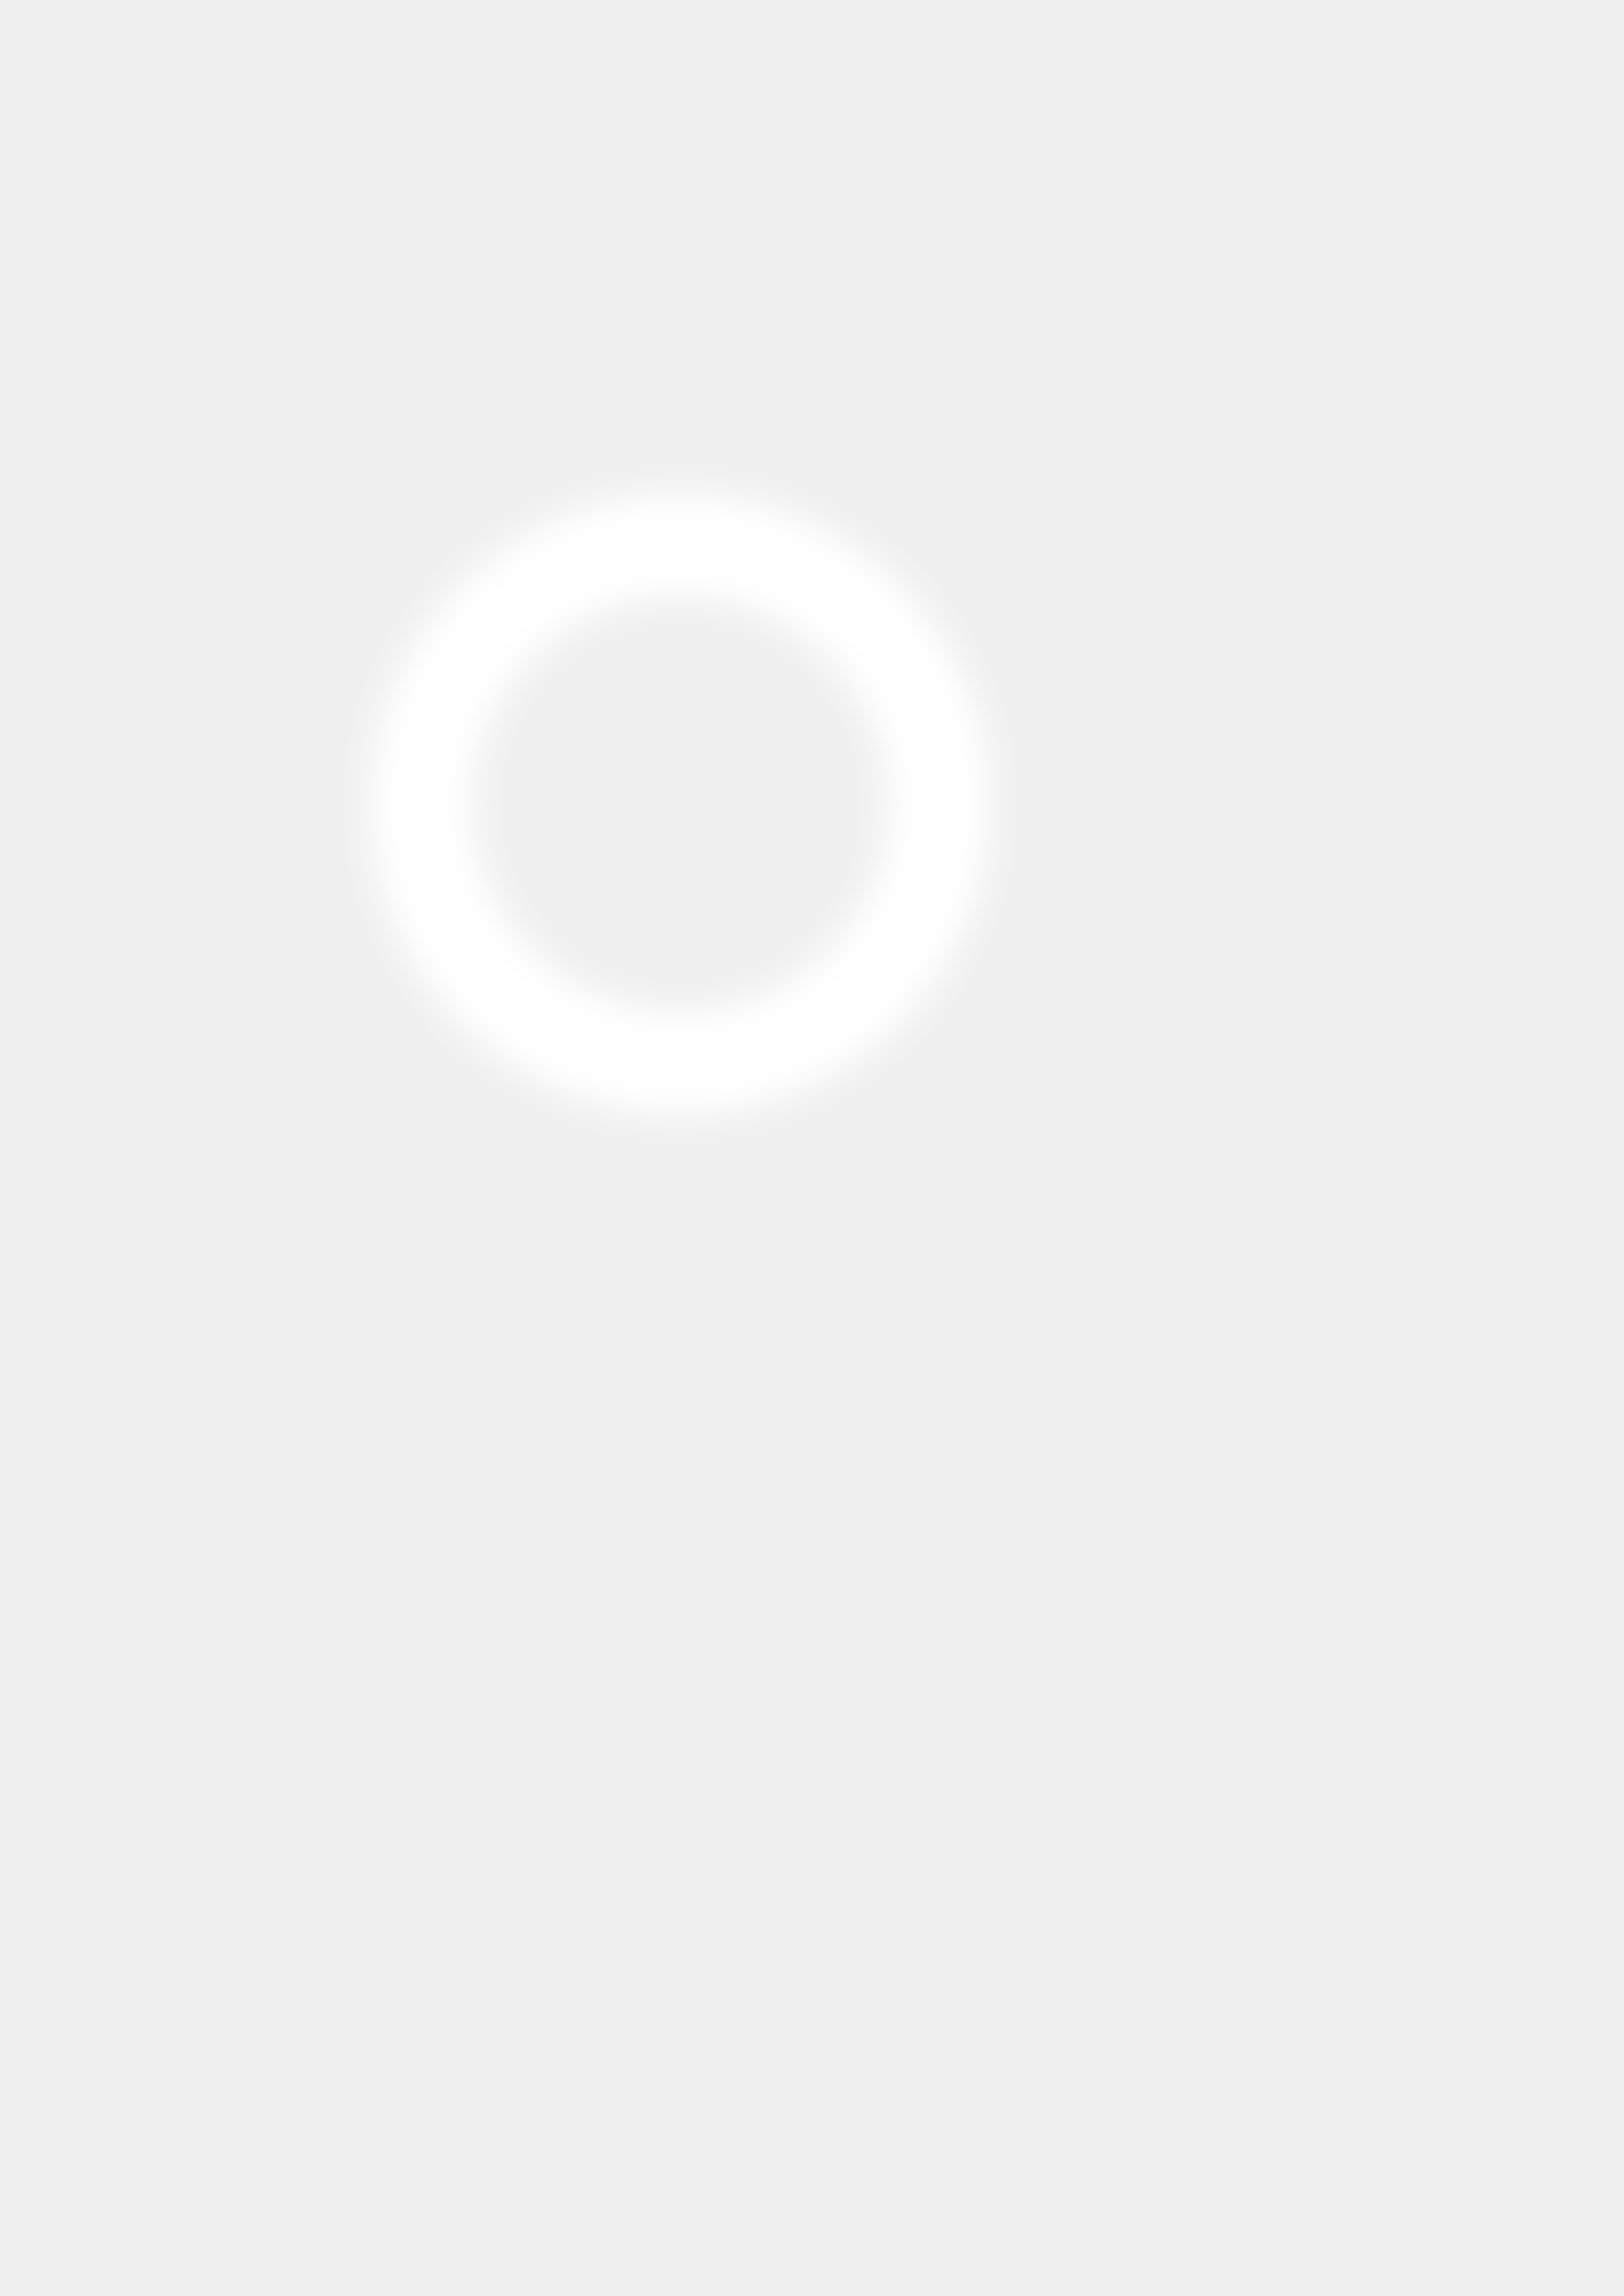
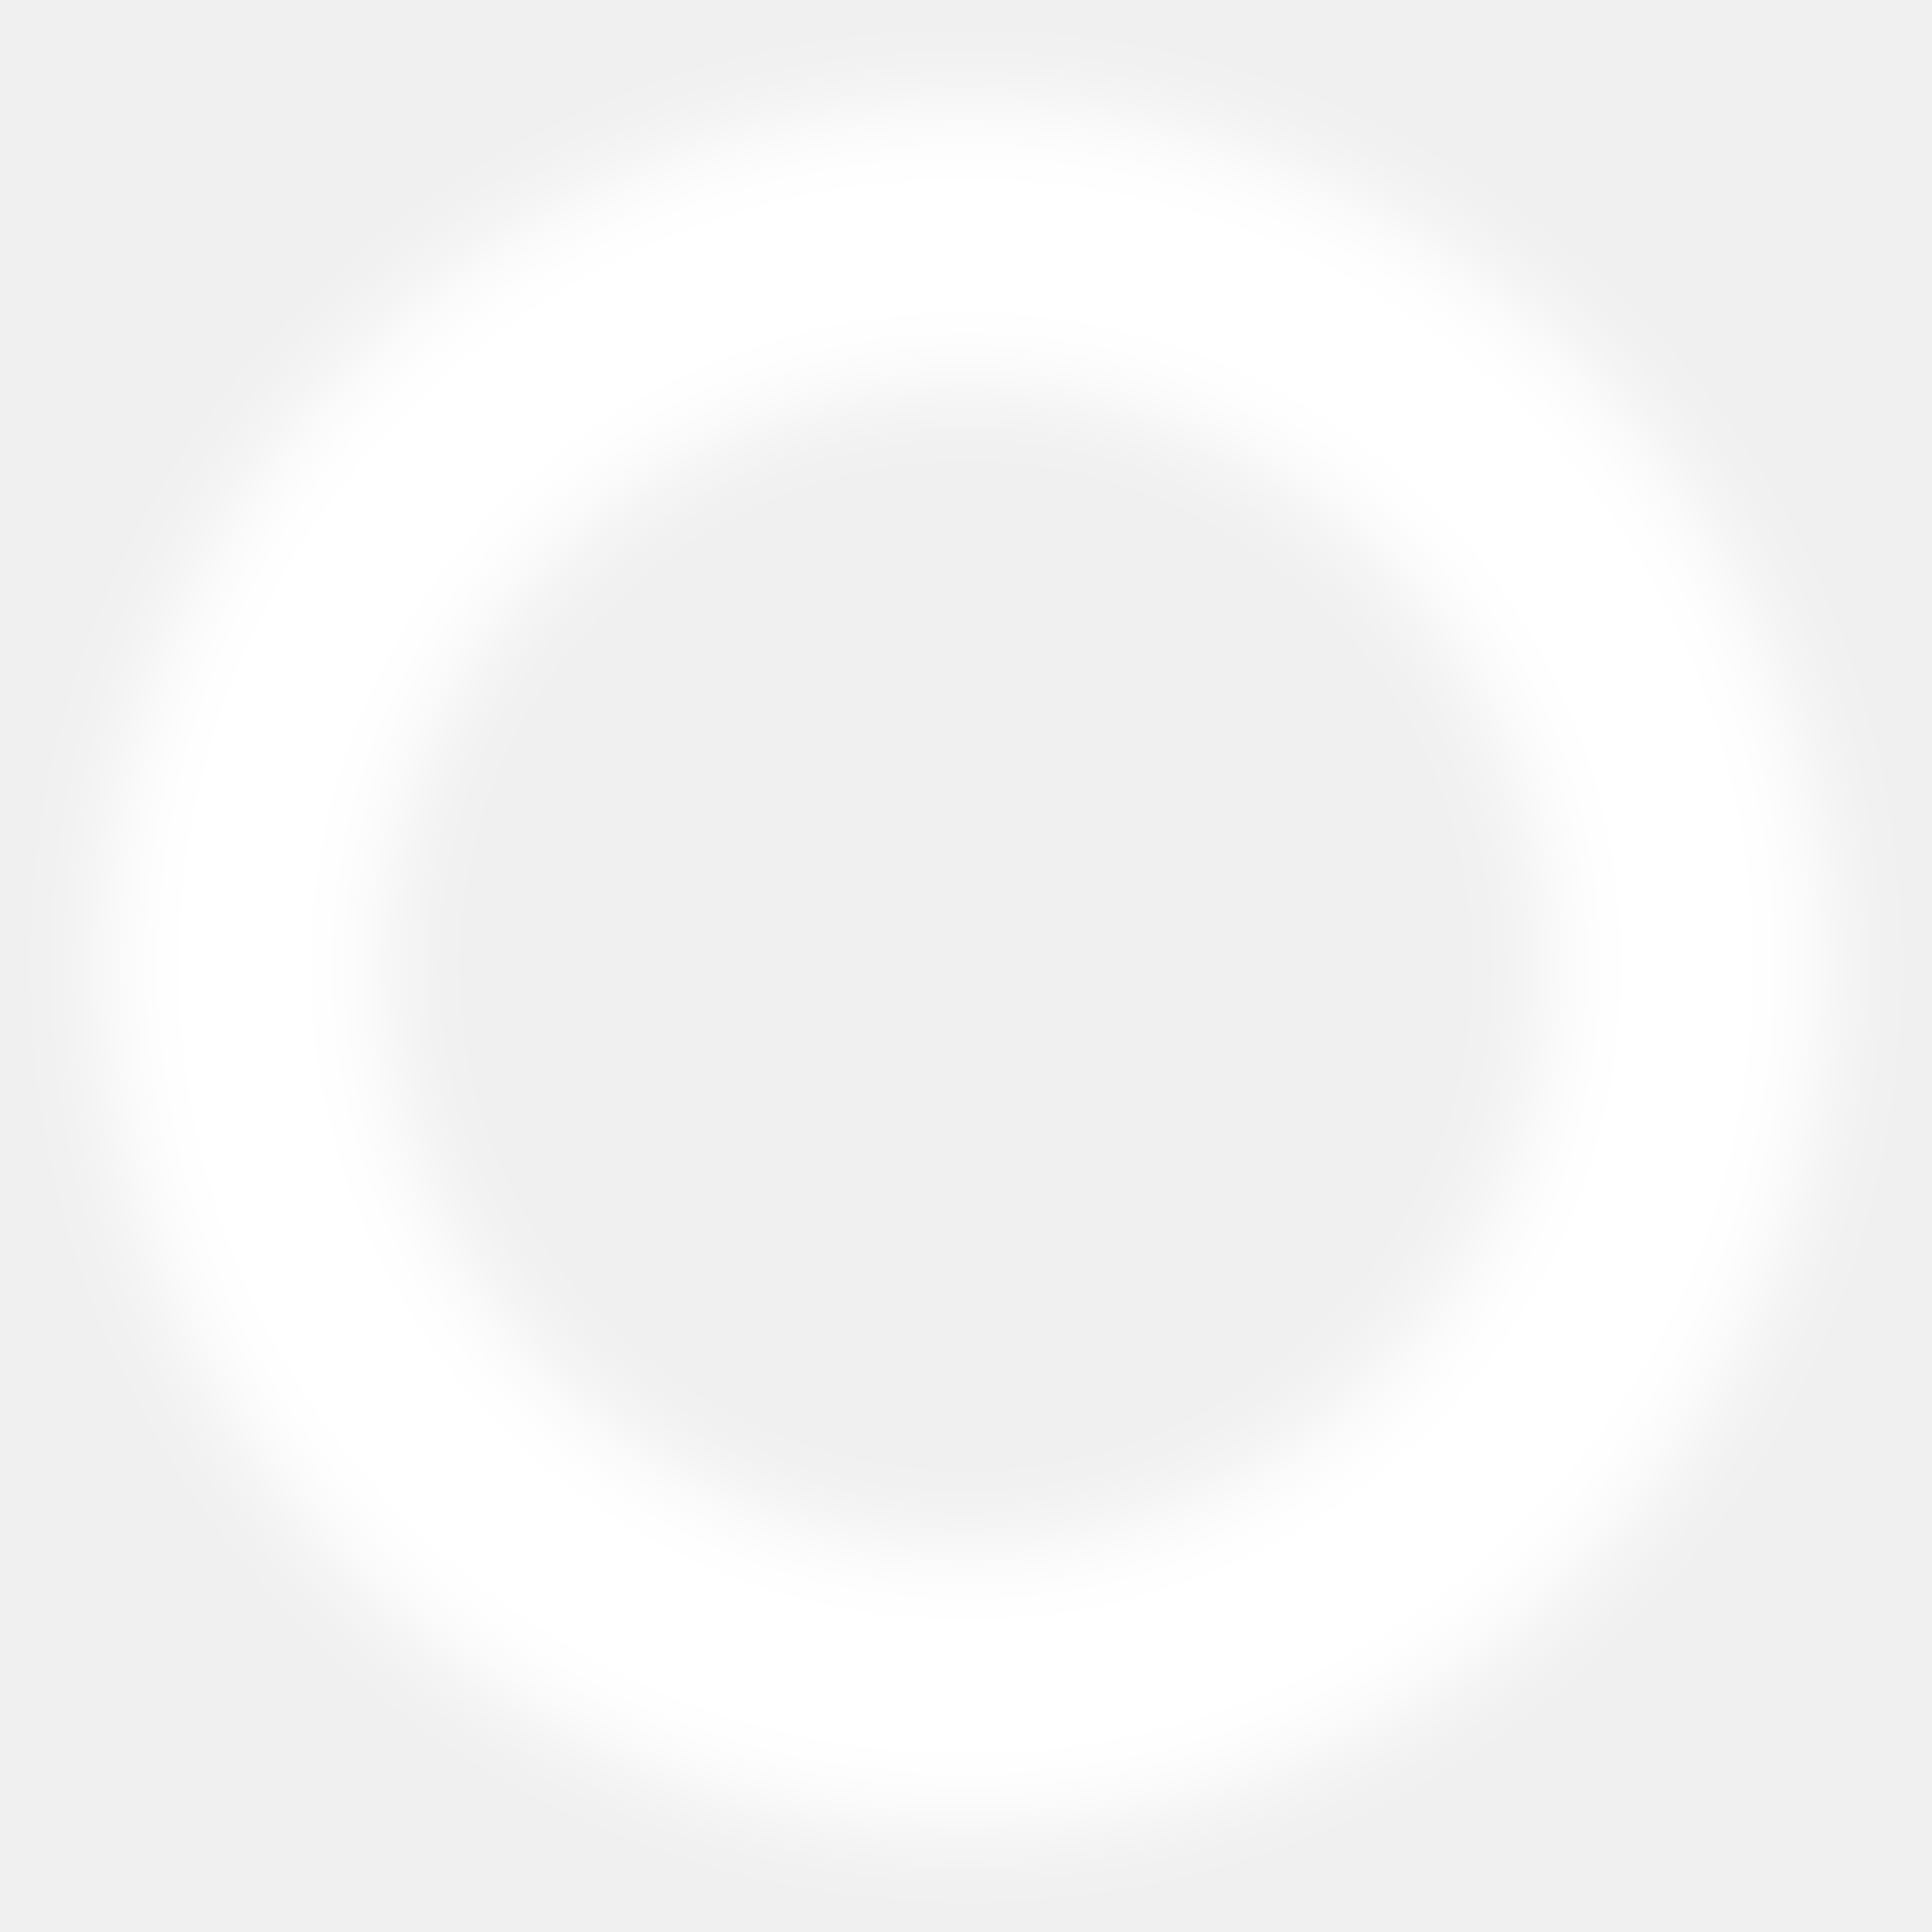
- <svg xmlns="http://www.w3.org/2000/svg" width="210mm" height="297mm" viewBox="0 0 210 297" version="1.1" id="svg799">
+ <svg xmlns="http://www.w3.org/2000/svg" width="512" height="512" viewBox="0 0 135.467 135.467" version="1.1" id="svg799">
  <defs id="defs796">
-     <filter style="color-interpolation-filters:sRGB;" id="filter2353" x="-0.06" y="-0.06" width="1.12" height="1.12">
+     <filter style="color-interpolation-filters:sRGB" id="filter2353" x="-0.06" y="-0.06" width="1.12" height="1.12">
      <feGaussianBlur stdDeviation="2 2" result="blur" id="feGaussianBlur2351" />
    </filter>
  </defs>
  <g id="layer2">
-     <path id="path610-5-8-8-2" style="display:inline;fill:#ffffff;stroke-width:0.367;filter:url(#filter2353)" d="M 88 63.987 A 40 40 0 0 0 48 103.987 A 40 40 0 0 0 88 143.987 A 40 40 0 0 0 128 103.987 A 40 40 0 0 0 88 63.987 z M 88 77.049 A 27.001 26.939 0 0 1 115.001 103.988 A 27.001 26.939 0 0 1 88 130.926 A 27.001 26.939 0 0 1 60.998 103.988 A 27.001 26.939 0 0 1 88 77.049 z " />
+     <path id="path610-5-8-8-2" style="display:inline;fill:#ffffff;stroke-width:0.367;filter:url(#filter2353)" d="M 88,63.987 A 40,40 0 0 0 48,103.987 40,40 0 0 0 88,143.987 40,40 0 0 0 128,103.987 40,40 0 0 0 88,63.987 Z m 0,13.062 A 27.001,26.939 0 0 1 115.001,103.988 27.001,26.939 0 0 1 88,130.926 27.001,26.939 0 0 1 60.998,103.988 27.001,26.939 0 0 1 88,77.049 Z" transform="matrix(1.511909,0,0,1.511909,-65.31472,-89.48581)" />
  </g>
</svg>
